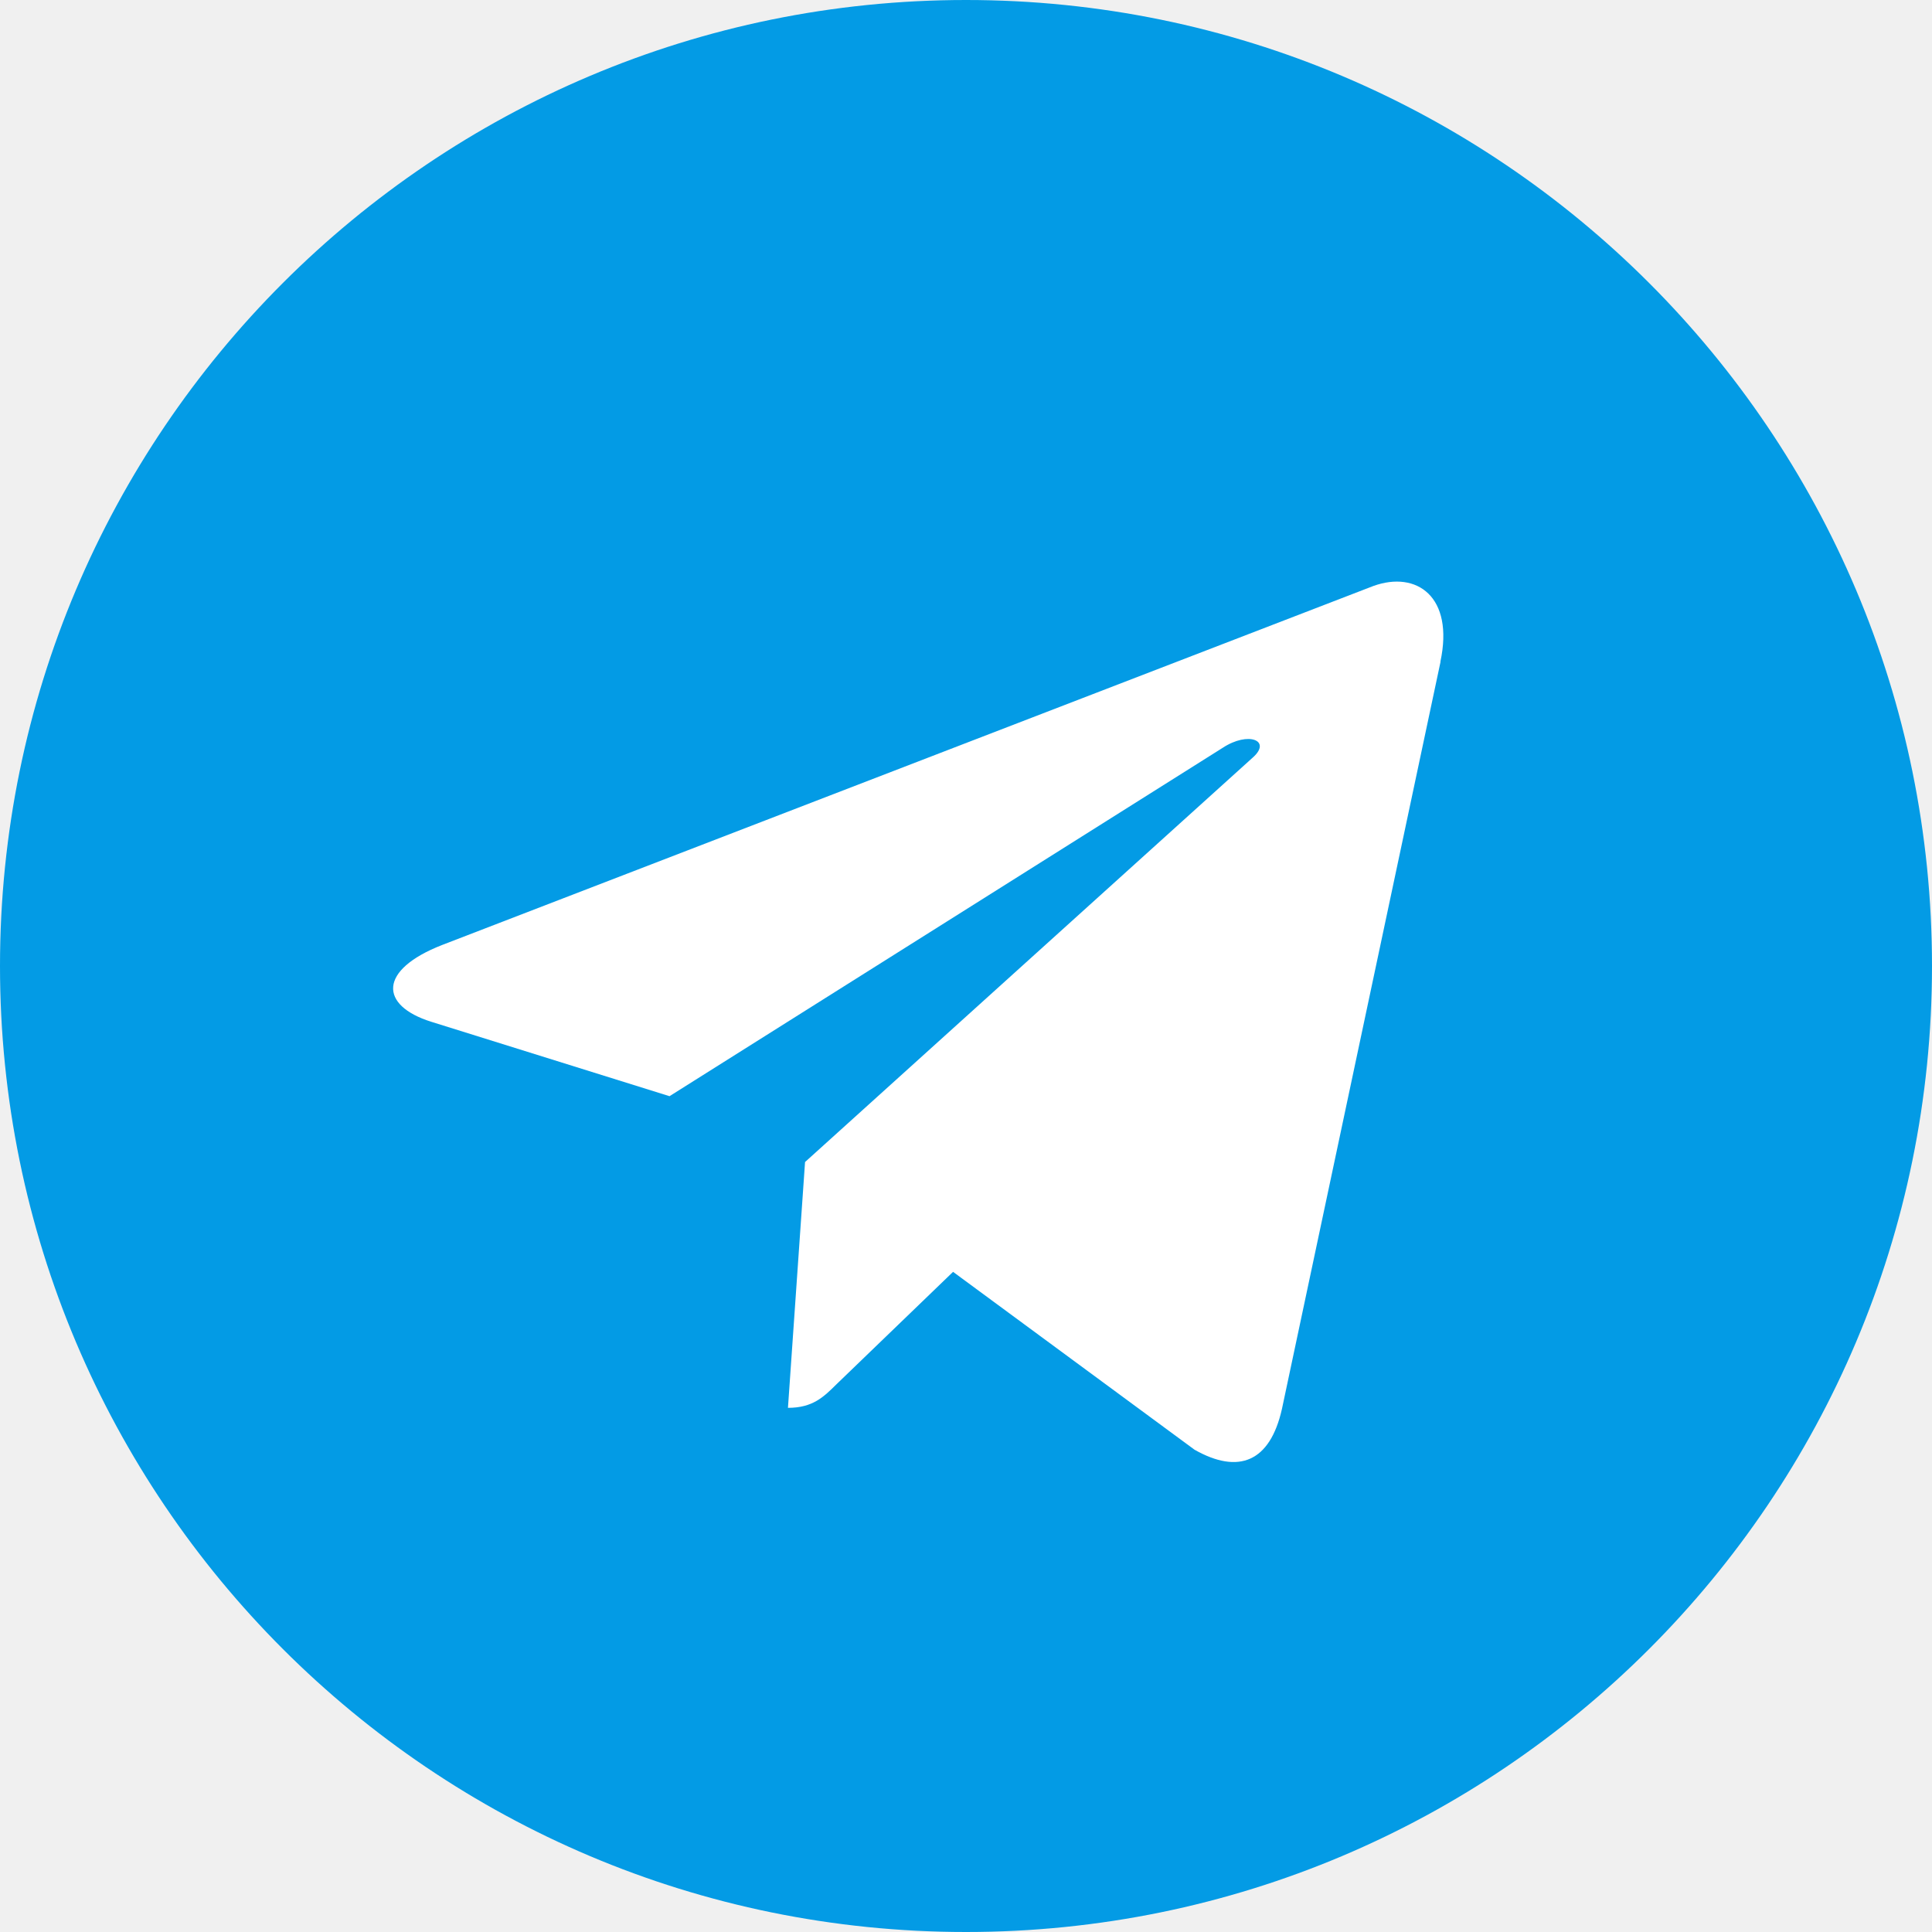
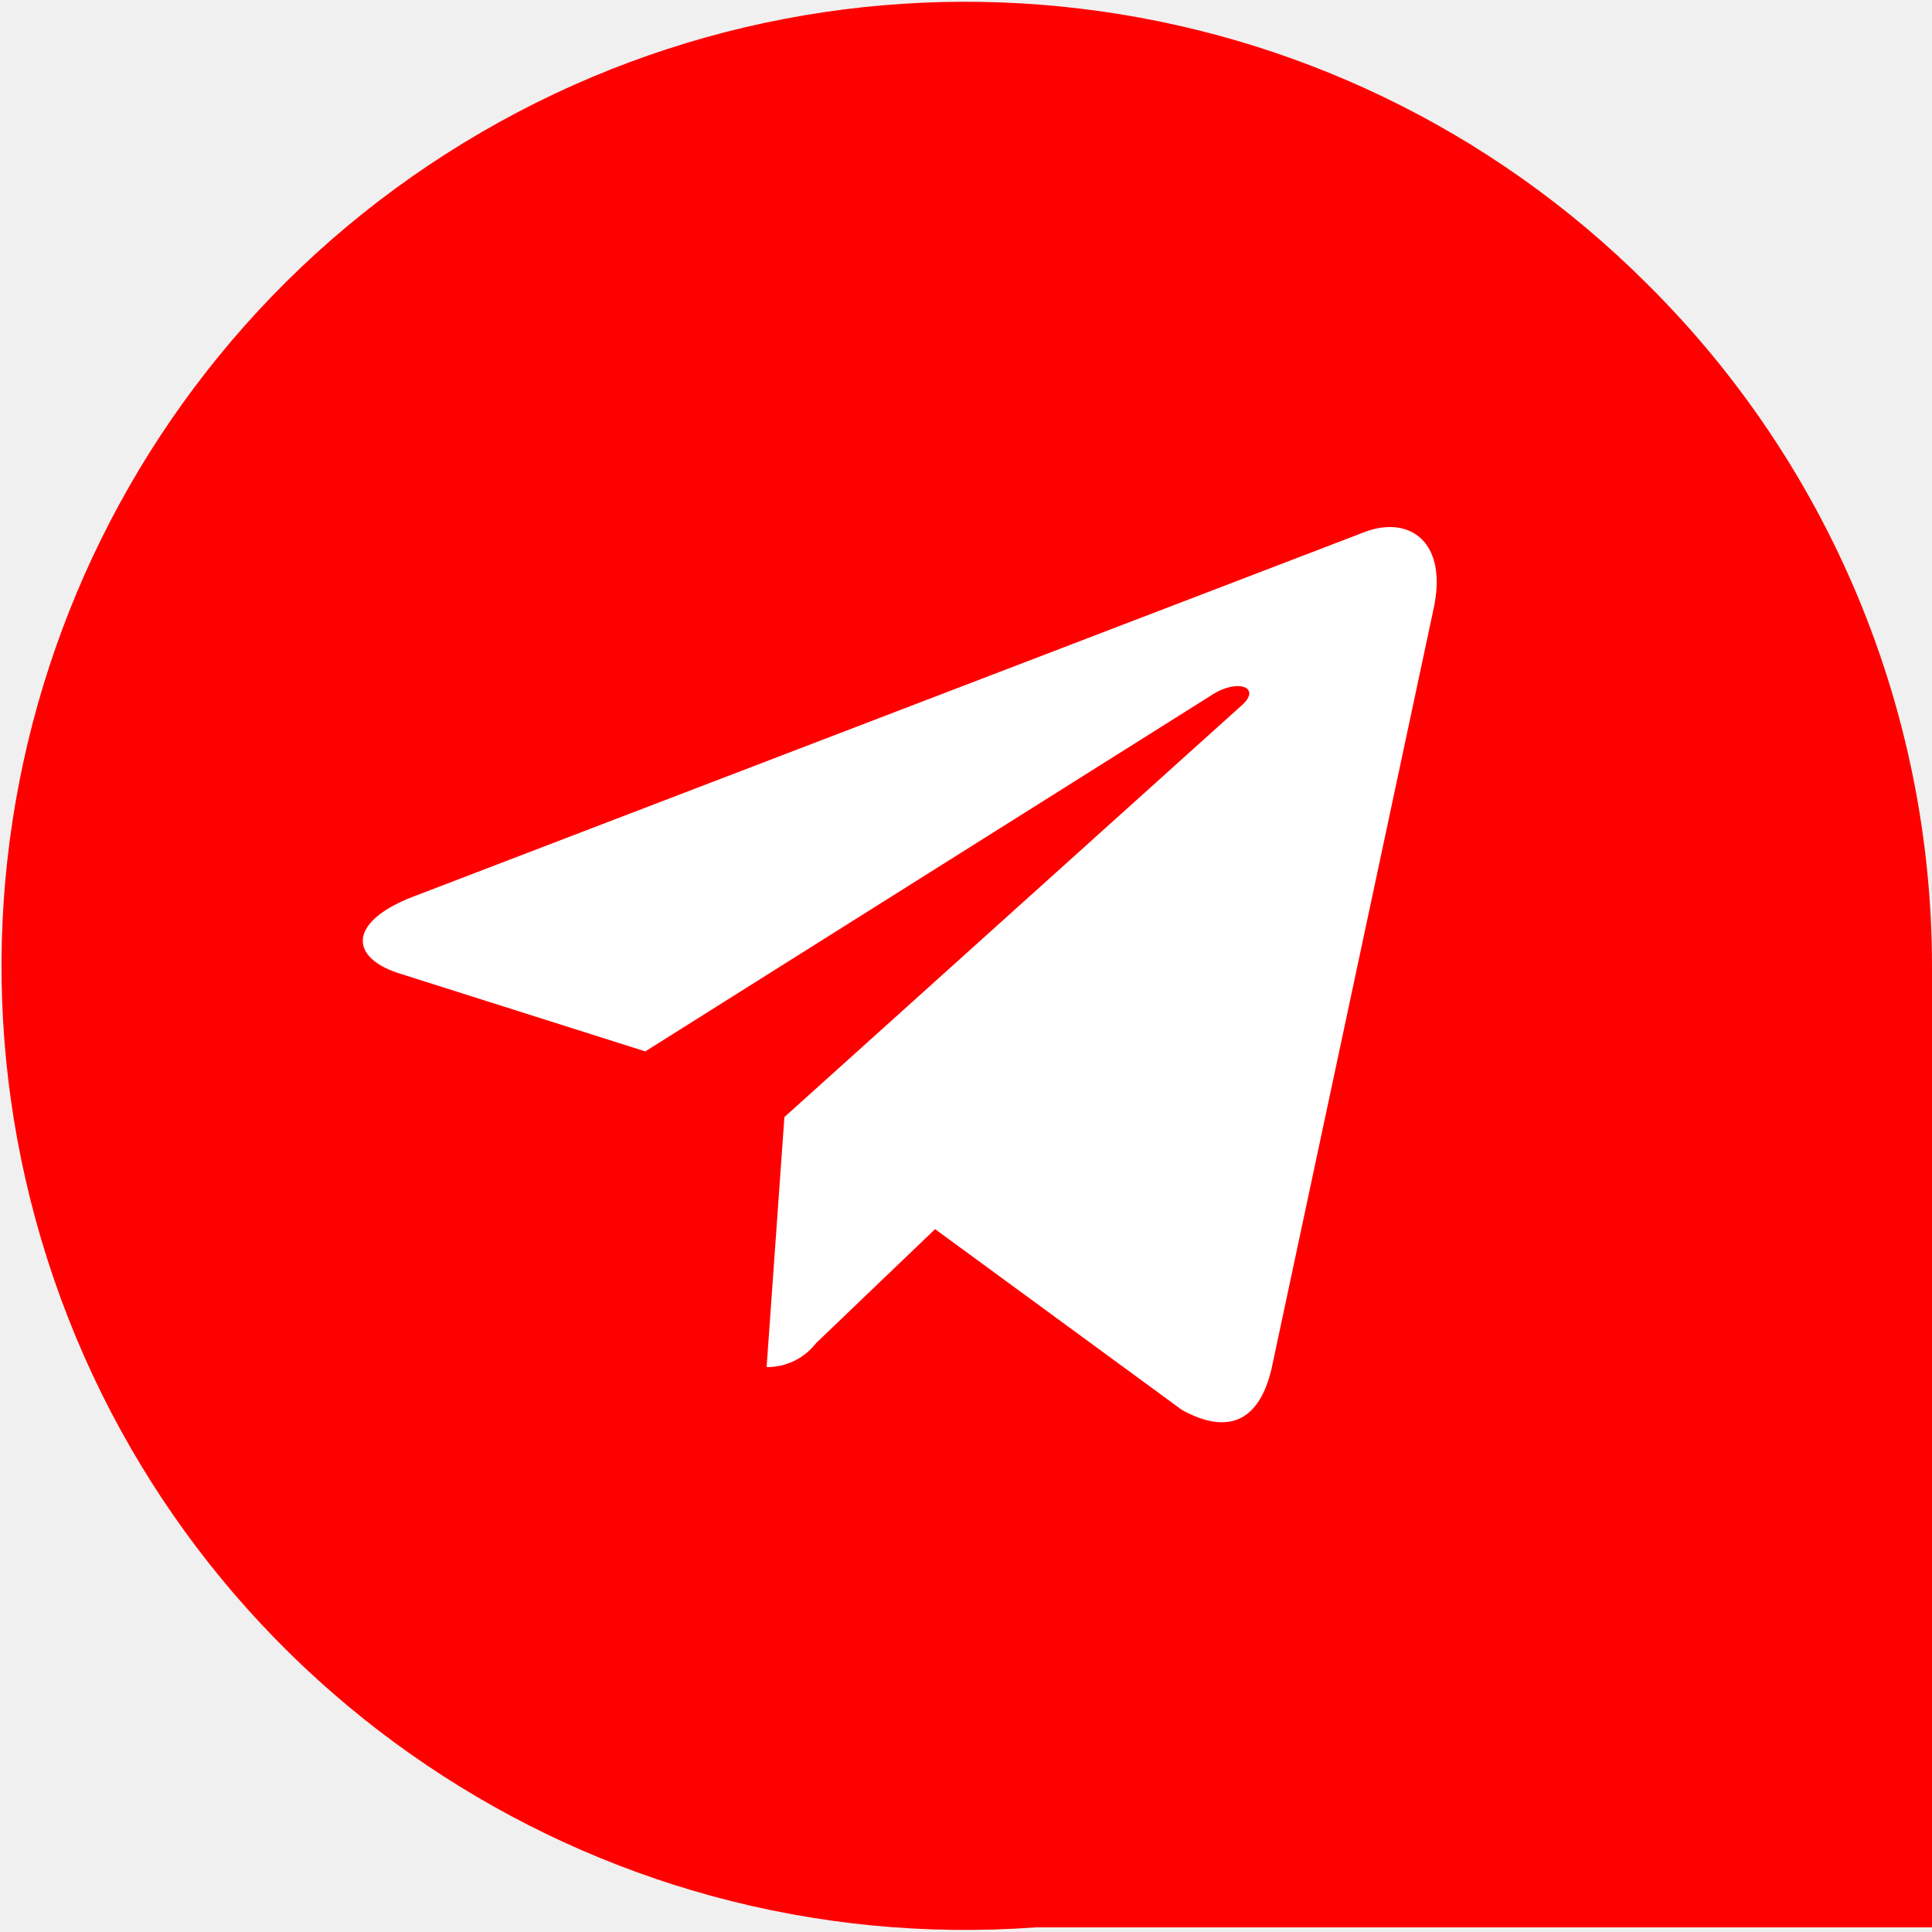
- <svg xmlns="http://www.w3.org/2000/svg" width="13" height="13" viewBox="0 0 13 13" fill="none">
-   <path d="M6.5 13C10.09 13 13 10.09 13 6.5C13 2.91 10.09 0 6.5 0C2.91 0 0 2.91 0 6.5C0 10.09 2.91 13 6.5 13Z" fill="#039BE5" />
-   <path d="M2.974 6.359L9.241 3.943C9.532 3.838 9.786 4.014 9.692 4.453L9.693 4.453L8.626 9.48C8.546 9.837 8.335 9.923 8.038 9.755L6.413 8.558L5.63 9.313C5.543 9.399 5.47 9.473 5.302 9.473L5.417 7.819L8.429 5.098C8.56 4.983 8.4 4.918 8.227 5.032L4.505 7.376L2.901 6.875C2.552 6.765 2.545 6.527 2.974 6.359V6.359Z" fill="white" />
+ <svg xmlns="http://www.w3.org/2000/svg" id="Слой_1" data-name="Слой 1" viewBox="0 0 50 50">
+   <defs>
+     <style>.cls-1{fill:red;}.cls-2{fill:#fff;}</style>
+   </defs>
+   <path class="cls-1" d="M42.64,7.36A24.95,24.95,0,1,0,26.81,49.88H50V25A24.88,24.88,0,0,0,42.64,7.36Z" />
+   <path class="cls-2" d="M20.3,28.91l-.46,6.47a1.6,1.6,0,0,0,1.28-.62l3.08-2.95,6.39,4.68c1.18.65,2,.31,2.32-1.08L37.1,15.76h0c.38-1.74-.62-2.42-1.76-2L10.68,23.21c-1.68.65-1.66,1.59-.29,2l6.31,2L31.34,18c.69-.46,1.32-.21.8.25Z" />
</svg>
